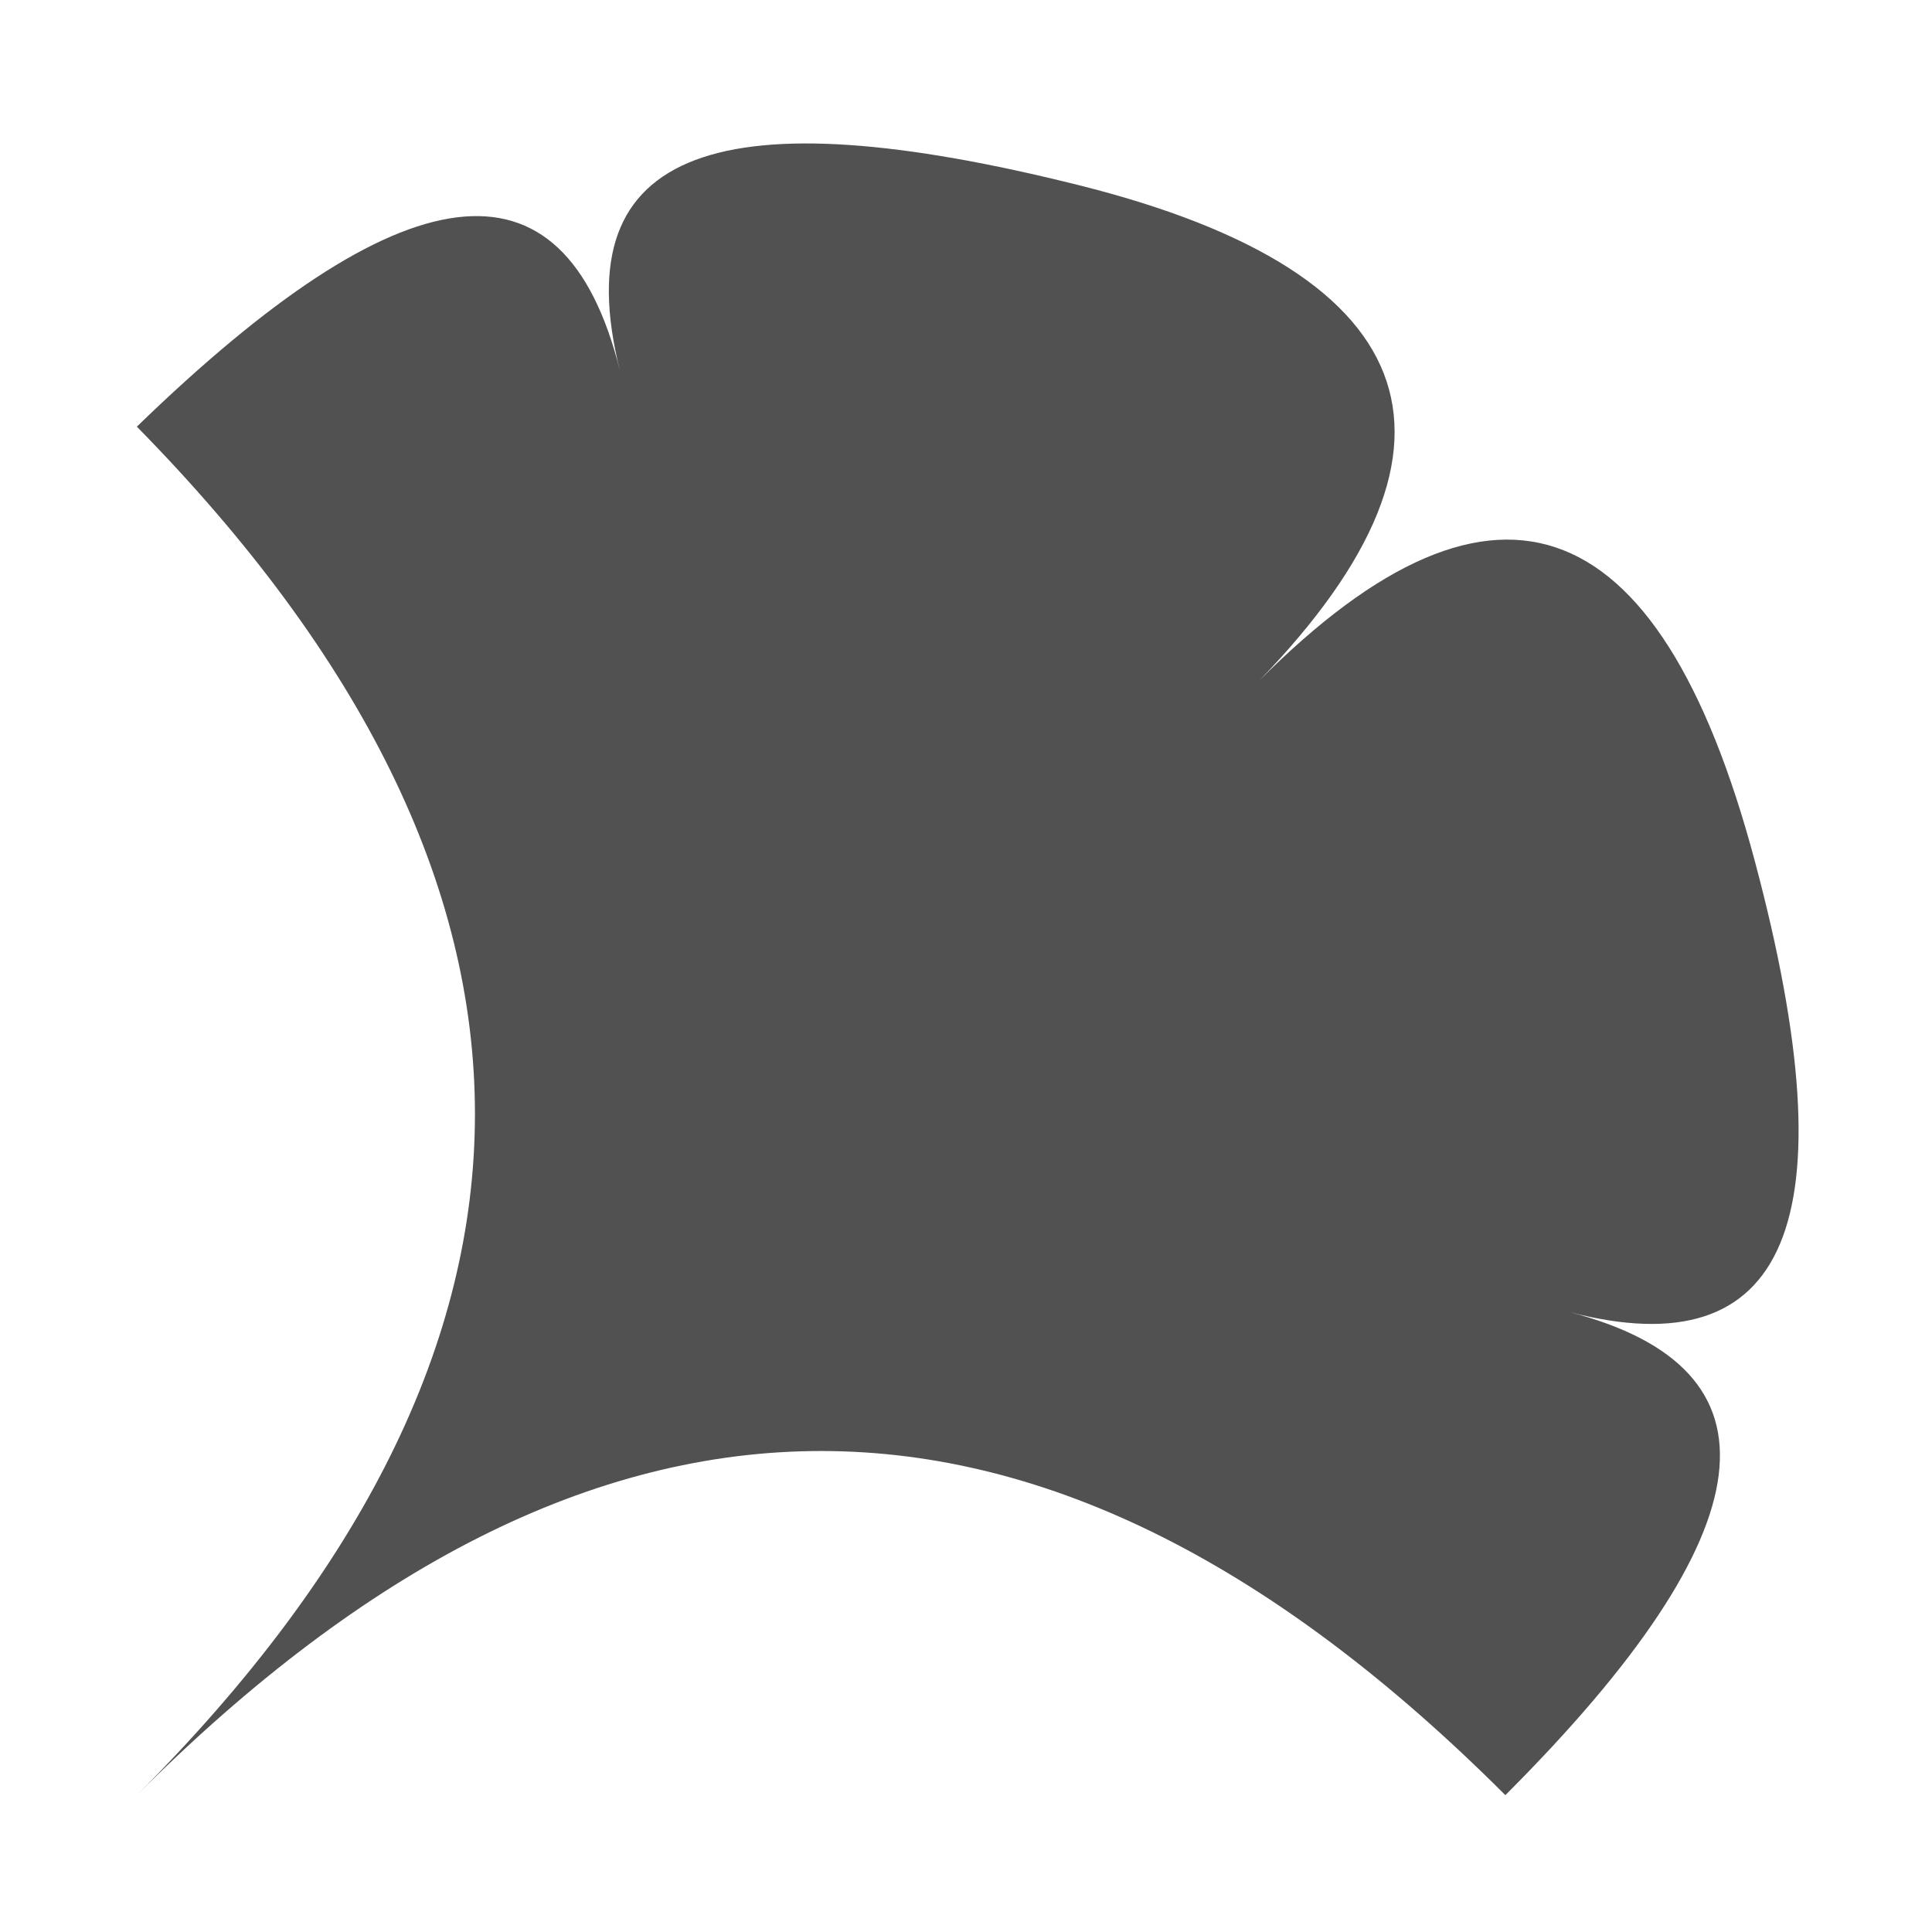
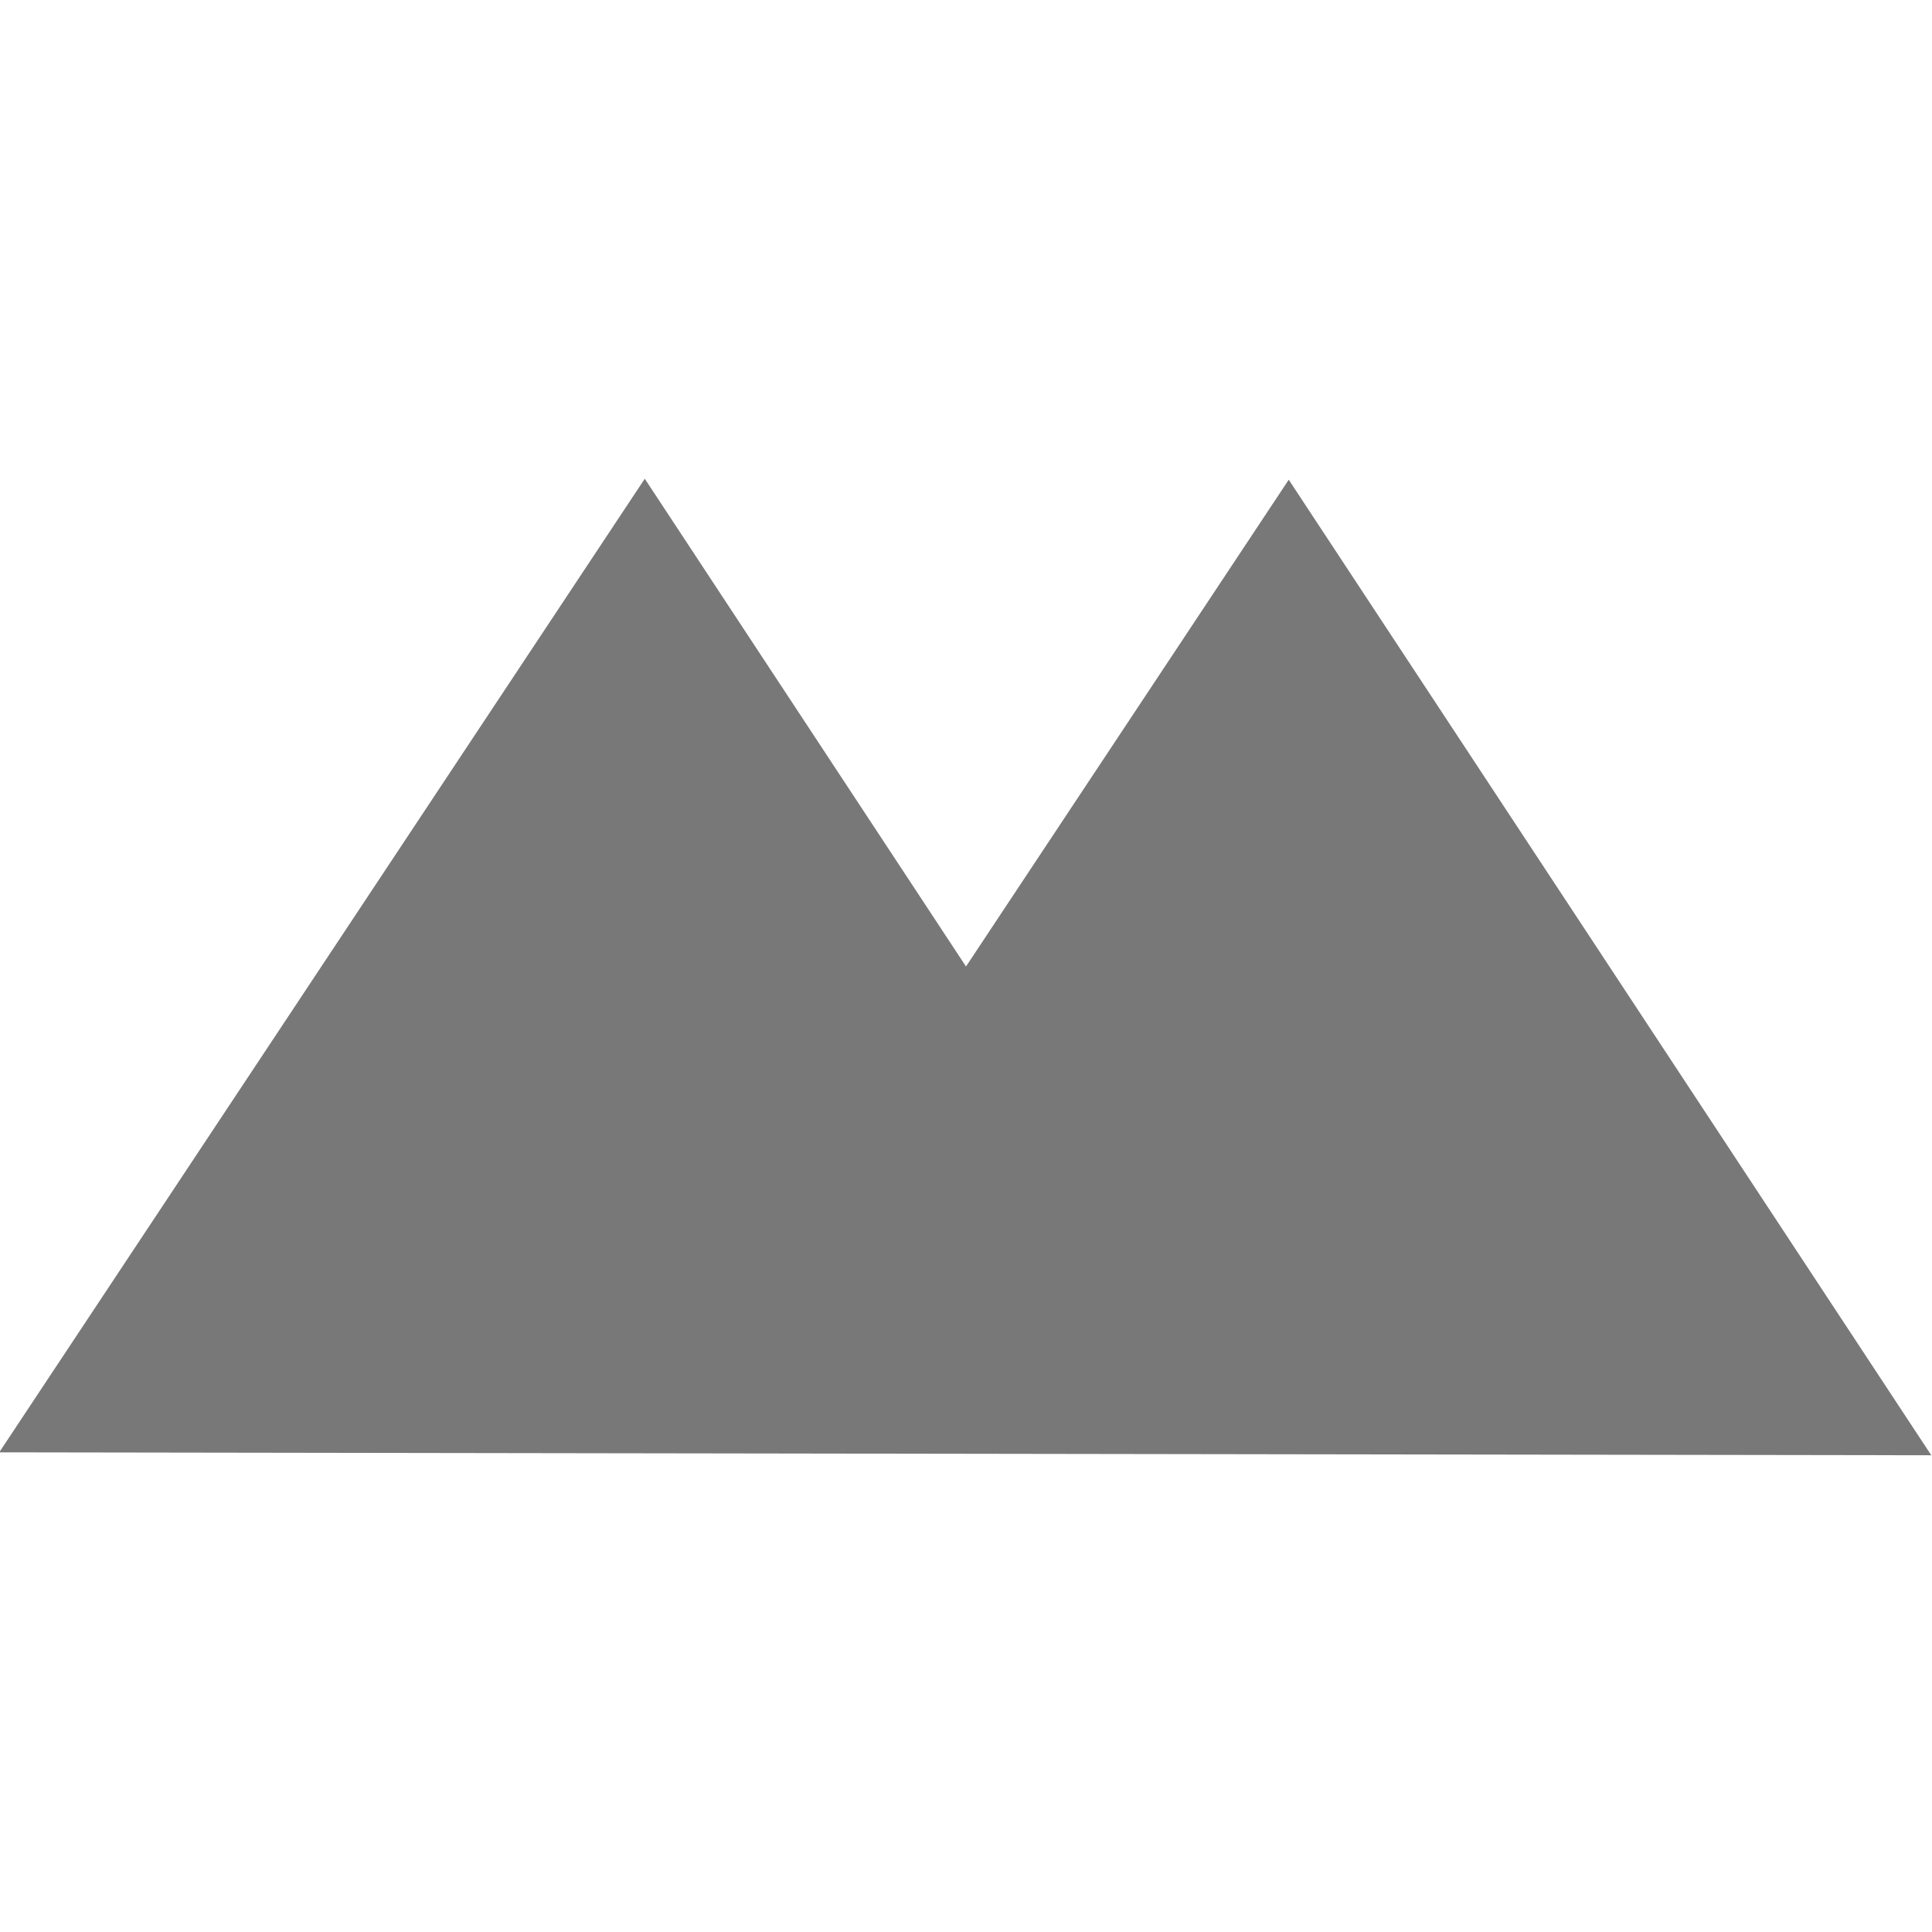
- <svg xmlns="http://www.w3.org/2000/svg" version="1.1" x="0px" y="0px" width="24px" height="24px" viewBox="0 0 24 24">
-   <style type="text/css">
- 	.st0{fill:#515151;}
- </style>
-   <path class="st0" d="M1.7,22.3c5.7-5.7,11.3-5.7,17,0c3.3-3.3,3.5-5.3,0.8-6c2.7,0.7,3.5-1.1,2.3-5.6s-3.3-5.2-6.3-2.1  c3-3,2.3-5.2-2.1-6.3S7,1.8,7.7,4.6C7,1.8,5,2.1,1.7,5.3C7.3,11,7.3,16.7,1.7,22.3" />
+ <svg xmlns="http://www.w3.org/2000/svg" id="_레이어_1" data-name="레이어 1" viewBox="0 0 512 512">
+   <defs>
+     <style>
+       .cls-1 {
+         fill: #797878;
+       }
+     </style>
+   </defs>
+   <polygon class="cls-1" points="341.53 127.13 256 256.13 170.87 126.87 -.2 384.88 170.47 385.14 341.14 385.4 511.81 385.66 341.53 127.13" />
</svg>
